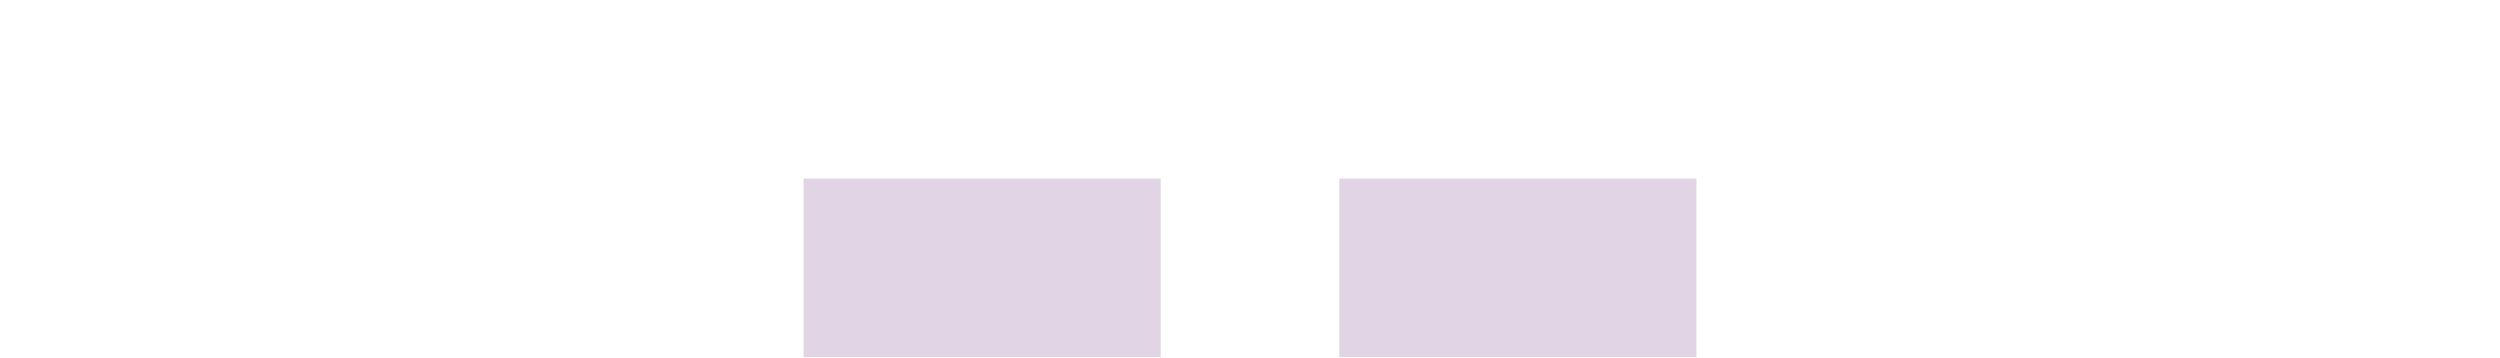
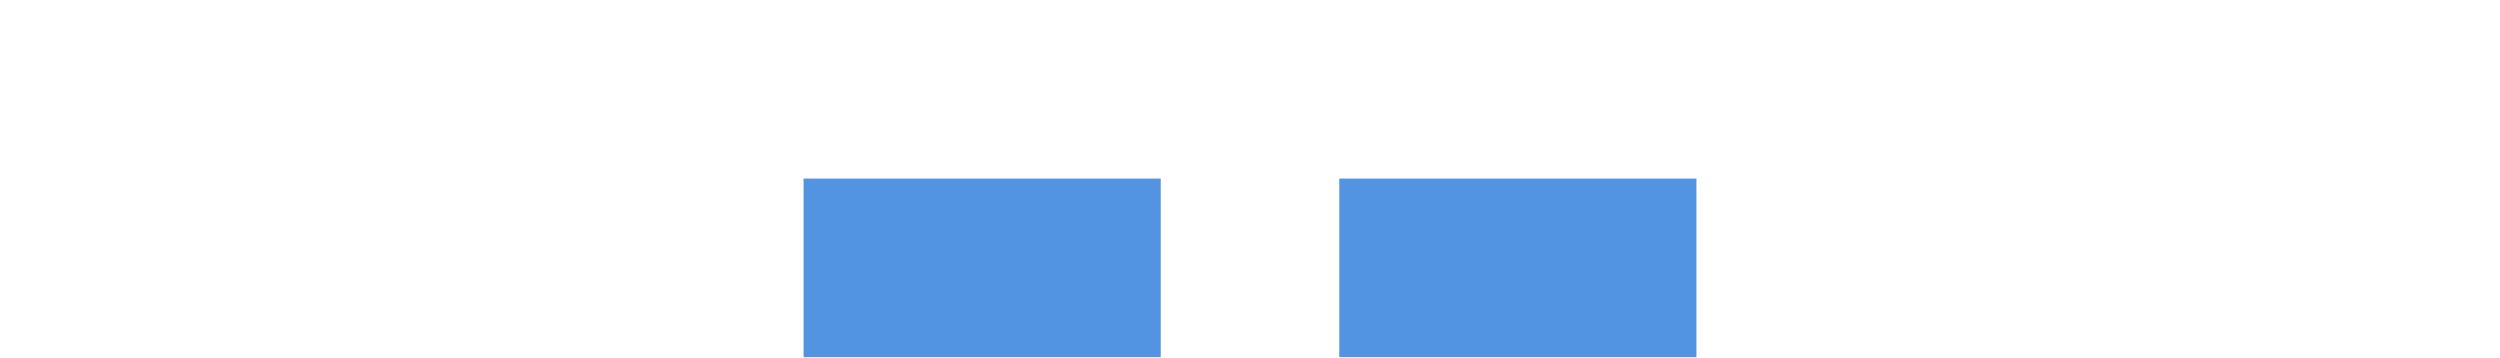
<svg xmlns="http://www.w3.org/2000/svg" width="28" height="4" id="svg11300" version="1.0" style="display:inline;enable-background:new">
  <defs id="defs3" />
  <g style="display:inline" id="layer1" transform="translate(0,-296)">
-     <rect style="opacity:1;fill:#E1D5E5;fill-opacity:1;stroke:none" id="rect4270-9" width="4" height="2" x="9" y="298" />
-     <rect y="298" x="15" height="2" width="4" id="rect4239" style="opacity:1;fill:#E1D5E5;fill-opacity:1;stroke:none" />
+     <rect style="opacity:1;fill:#5294e2;fill-opacity:1;stroke:none" id="rect4270-9" width="4" height="2" x="9" y="298" />
+     <rect y="298" x="15" height="2" width="4" id="rect4239" style="opacity:1;fill:#5294e2;fill-opacity:1;stroke:none" />
  </g>
</svg>
